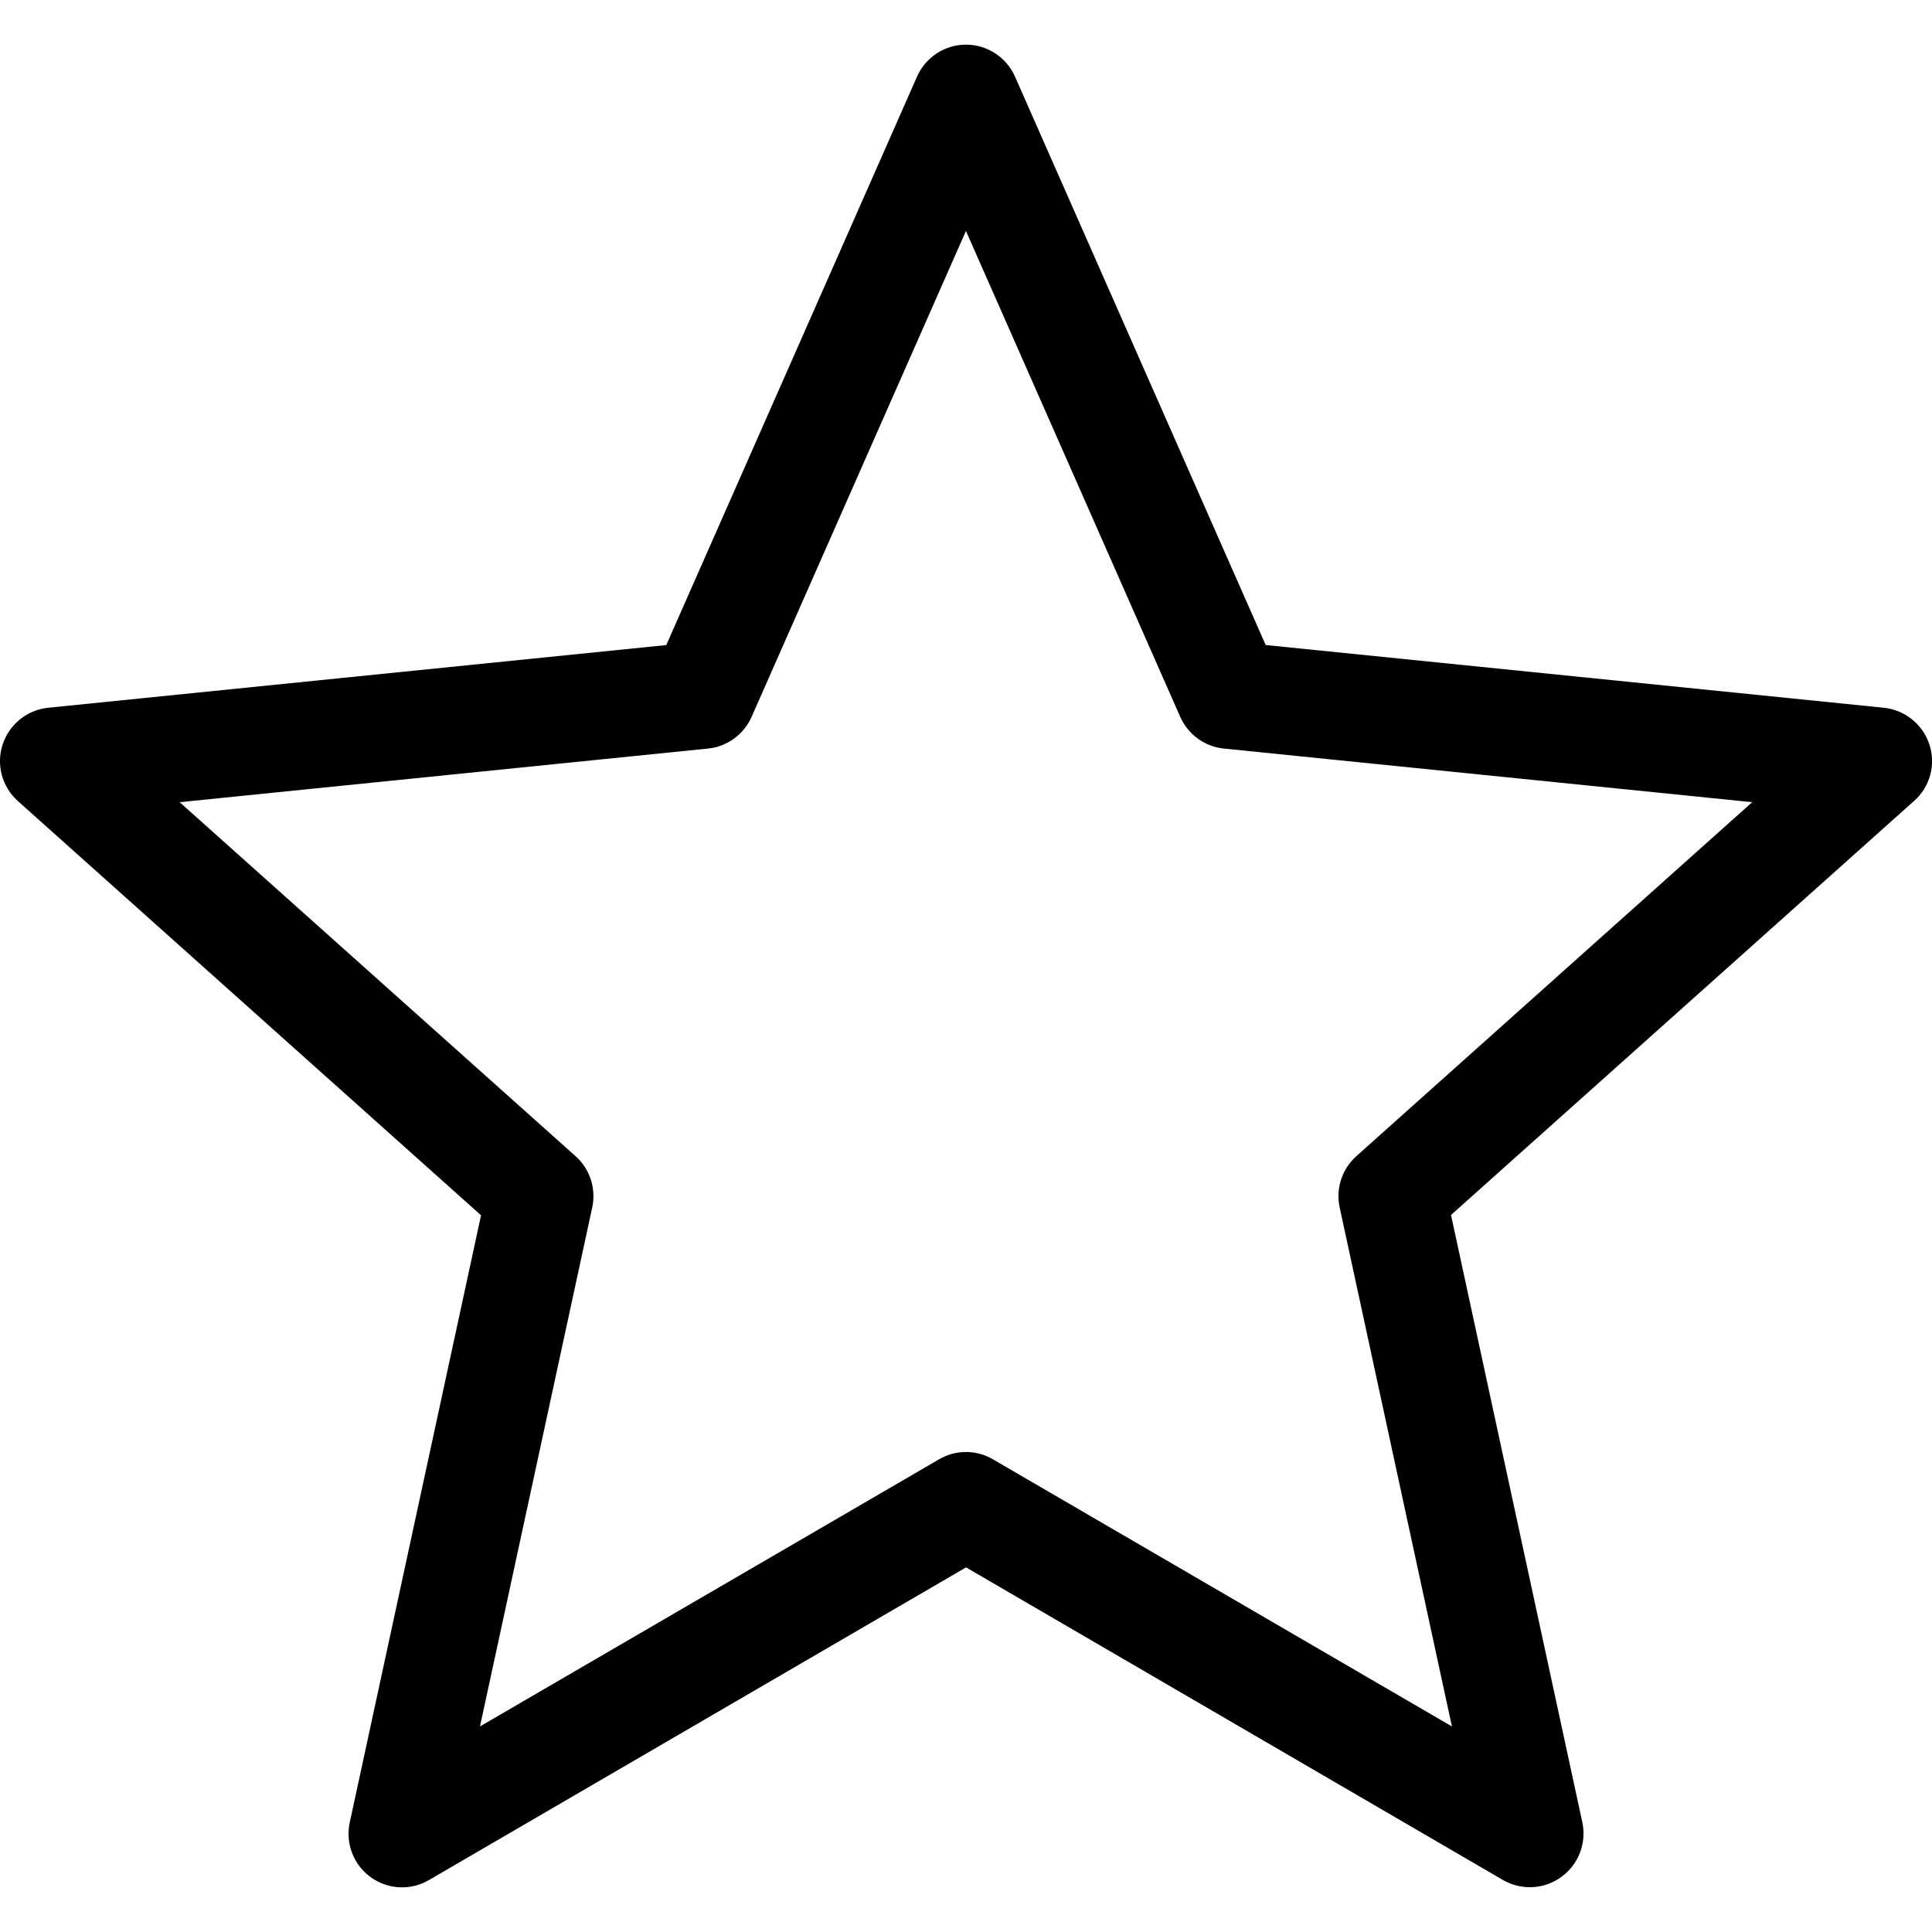
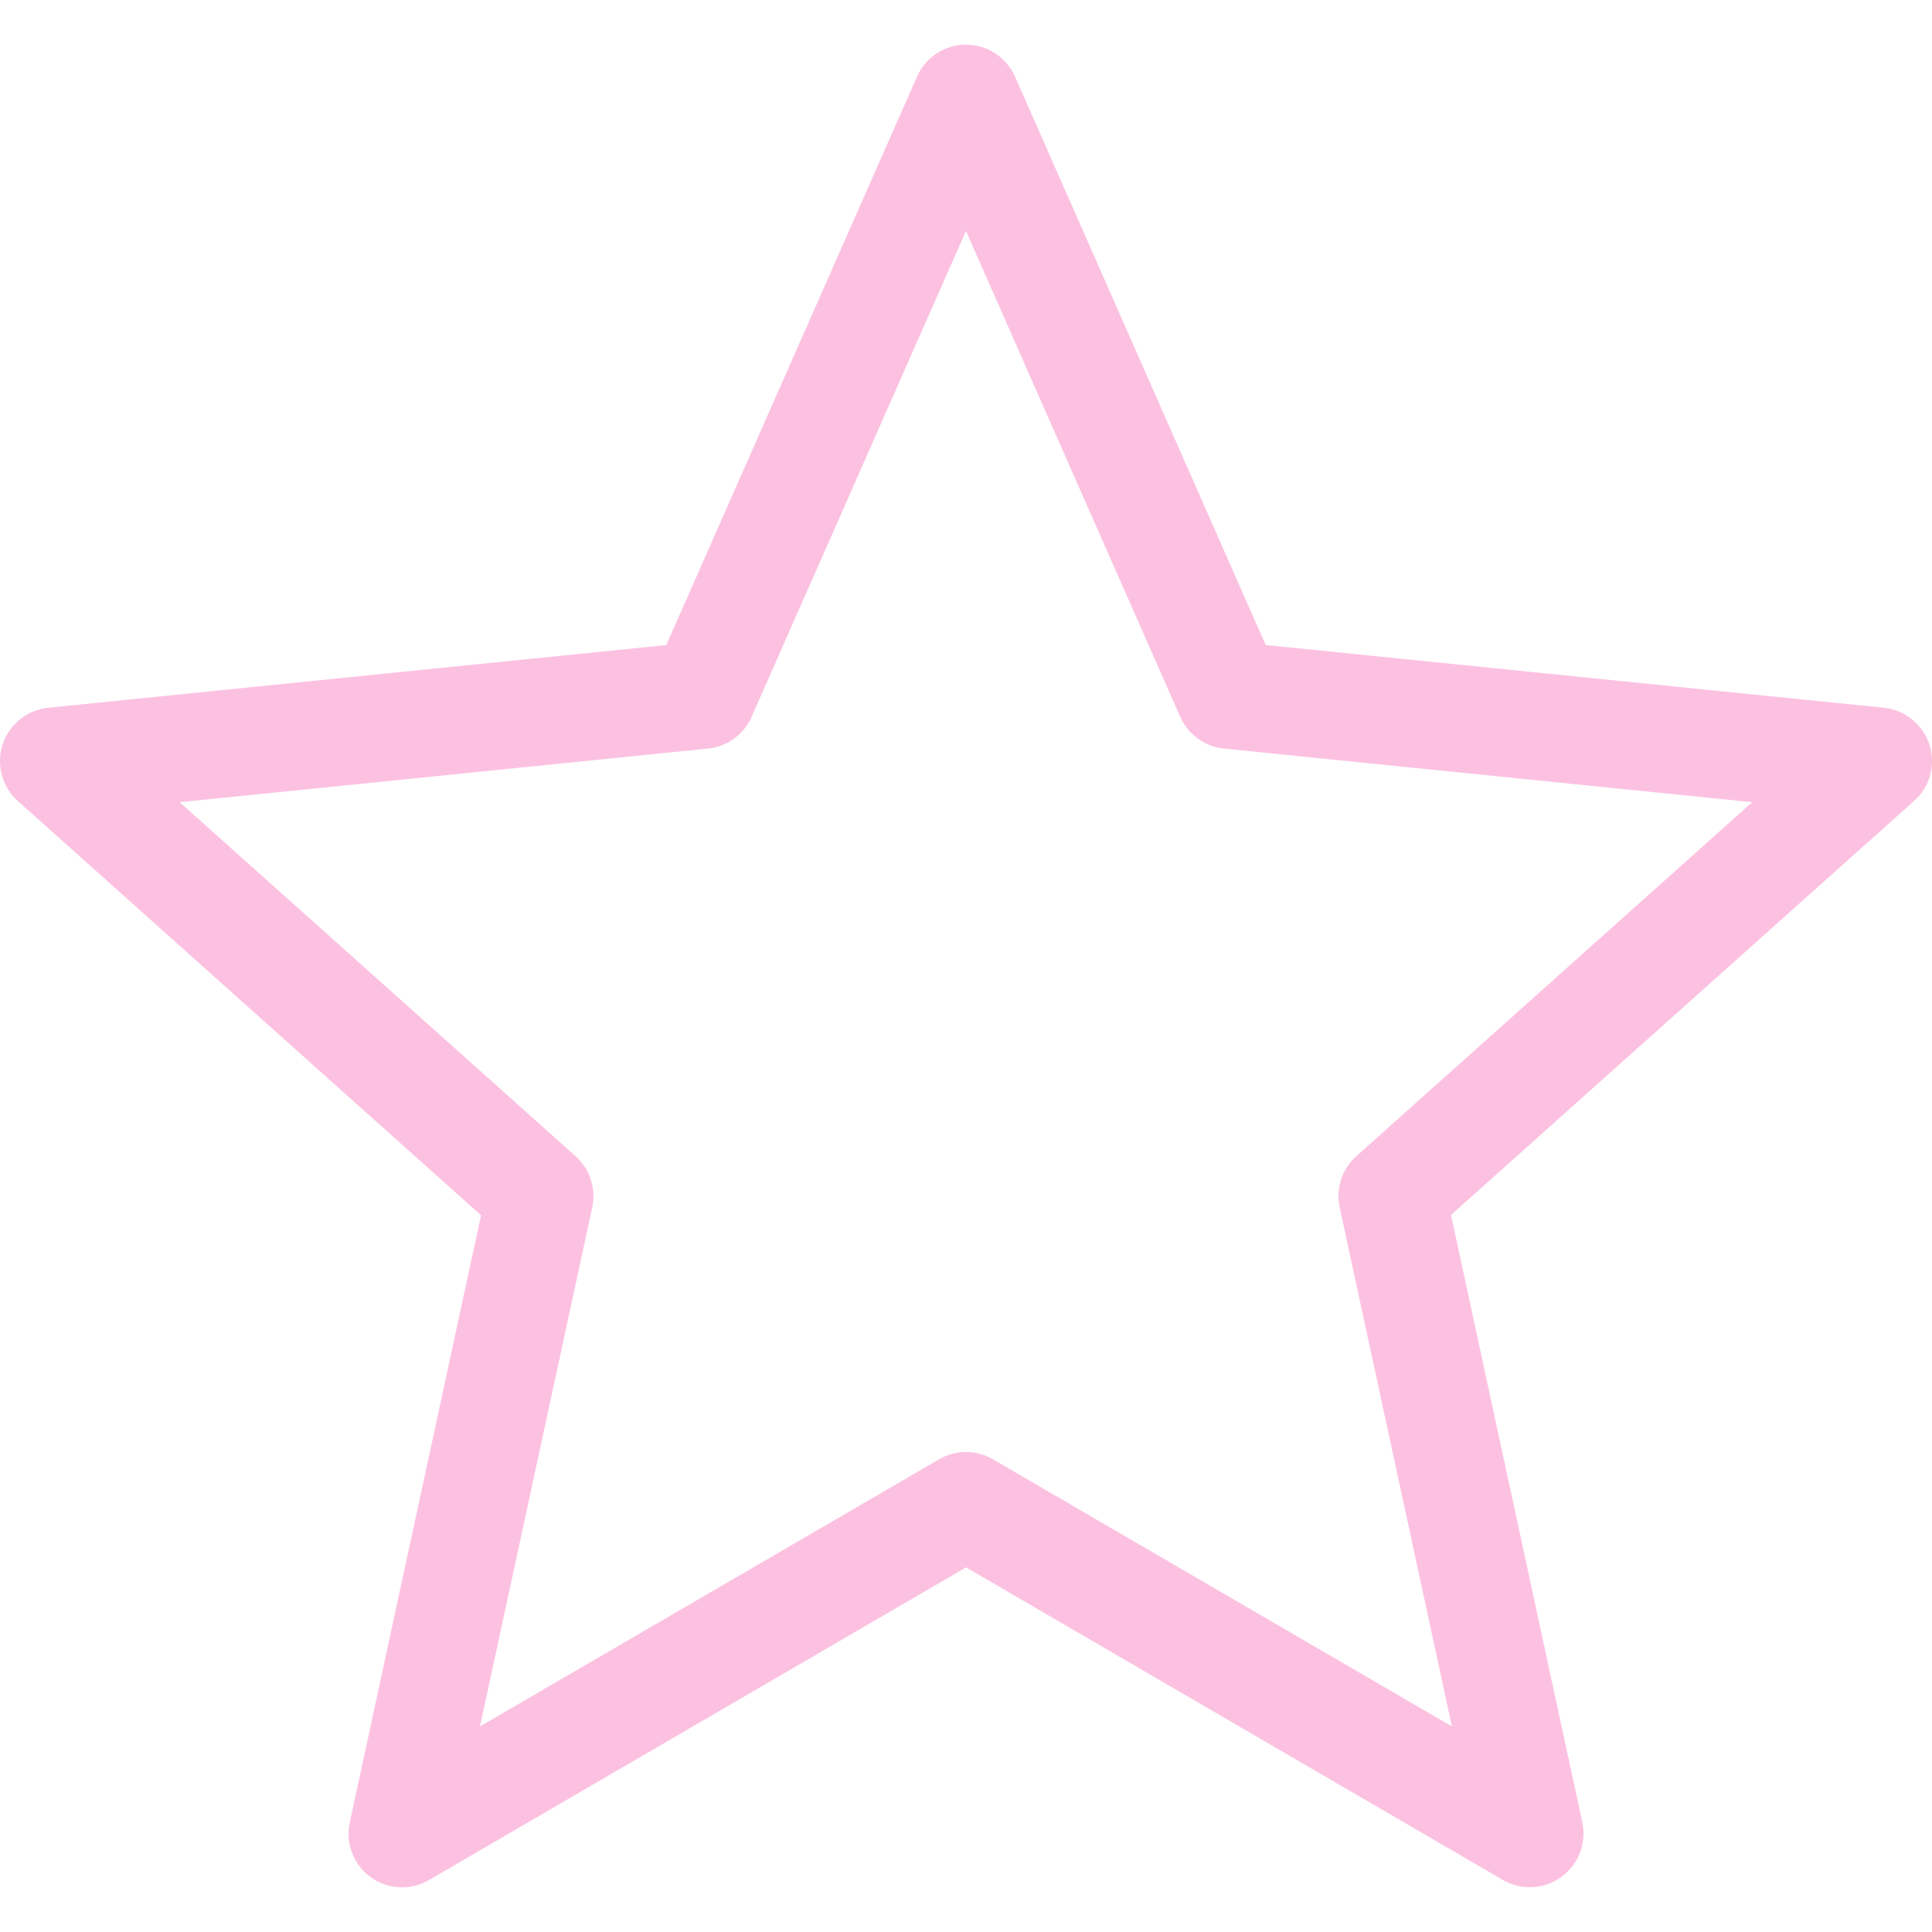
- <svg xmlns="http://www.w3.org/2000/svg" version="1.1" id="Capa_1" x="0px" y="0px" width="36.09px" height="36.09px" viewBox="0 0 36.09 36.09" style="enable-background:new 0 0 36.09 36.09;" xml:space="preserve">
-   <g>
-     <path d="M36.042,13.909c-0.123-0.377-0.456-0.646-0.85-0.688l-11.549-1.172L18.96,1.43c-0.16-0.36-0.519-0.596-0.915-0.596   s-0.755,0.234-0.915,0.598L12.446,12.05L0.899,13.221c-0.394,0.04-0.728,0.312-0.85,0.688c-0.123,0.377-0.011,0.791,0.285,1.055   l8.652,7.738L6.533,34.045c-0.083,0.387,0.069,0.787,0.39,1.02c0.175,0.127,0.381,0.191,0.588,0.191   c0.173,0,0.347-0.045,0.503-0.137l10.032-5.84l10.03,5.84c0.342,0.197,0.77,0.178,1.091-0.059c0.32-0.229,0.474-0.633,0.391-1.02   l-2.453-11.344l8.653-7.737C36.052,14.699,36.165,14.285,36.042,13.909z M25.336,21.598c-0.268,0.24-0.387,0.605-0.311,0.957   l2.097,9.695l-8.574-4.99c-0.311-0.182-0.695-0.182-1.006,0l-8.576,4.99l2.097-9.695c0.076-0.352-0.043-0.717-0.311-0.957   l-7.396-6.613l9.87-1.002c0.358-0.035,0.668-0.264,0.814-0.592l4.004-9.077l4.003,9.077c0.146,0.328,0.456,0.557,0.814,0.592   l9.87,1.002L25.336,21.598z" />
+ <svg xmlns="http://www.w3.org/2000/svg" id="SvgjsSvg1016" width="288" height="288" version="1.1">
+   <defs id="SvgjsDefs1017" />
+   <g id="SvgjsG1018">
+     <svg width="288" height="288" enable-background="new 0 0 36.09 36.09" viewBox="0 0 36.09 36.09">
+       <path d="M36.042,13.909c-0.123-0.377-0.456-0.646-0.85-0.688l-11.549-1.172L18.96,1.43c-0.16-0.36-0.519-0.596-0.915-0.596   s-0.755,0.234-0.915,0.598L12.446,12.05L0.899,13.221c-0.394,0.04-0.728,0.312-0.85,0.688c-0.123,0.377-0.011,0.791,0.285,1.055   l8.652,7.738L6.533,34.045c-0.083,0.387,0.069,0.787,0.39,1.02c0.175,0.127,0.381,0.191,0.588,0.191   c0.173,0,0.347-0.045,0.503-0.137l10.032-5.84l10.03,5.84c0.342,0.197,0.77,0.178,1.091-0.059c0.32-0.229,0.474-0.633,0.391-1.02   l-2.453-11.344l8.653-7.737C36.052,14.699,36.165,14.285,36.042,13.909z M25.336,21.598c-0.268,0.24-0.387,0.605-0.311,0.957   l2.097,9.695l-8.574-4.99c-0.311-0.182-0.695-0.182-1.006,0l-8.576,4.99l2.097-9.695c0.076-0.352-0.043-0.717-0.311-0.957   l-7.396-6.613l9.87-1.002c0.358-0.035,0.668-0.264,0.814-0.592l4.004-9.077l4.003,9.077c0.146,0.328,0.456,0.557,0.814,0.592   l9.87,1.002L25.336,21.598z" fill="#fcc1e1" class="color000 svgShape" />
+     </svg>
  </g>
-   <g>
- </g>
-   <g>
- </g>
-   <g>
- </g>
-   <g>
- </g>
-   <g>
- </g>
-   <g>
- </g>
-   <g>
- </g>
-   <g>
- </g>
-   <g>
- </g>
-   <g>
- </g>
-   <g>
- </g>
-   <g>
- </g>
-   <g>
- </g>
-   <g>
- </g>
-   <g>
- </g>
</svg>
